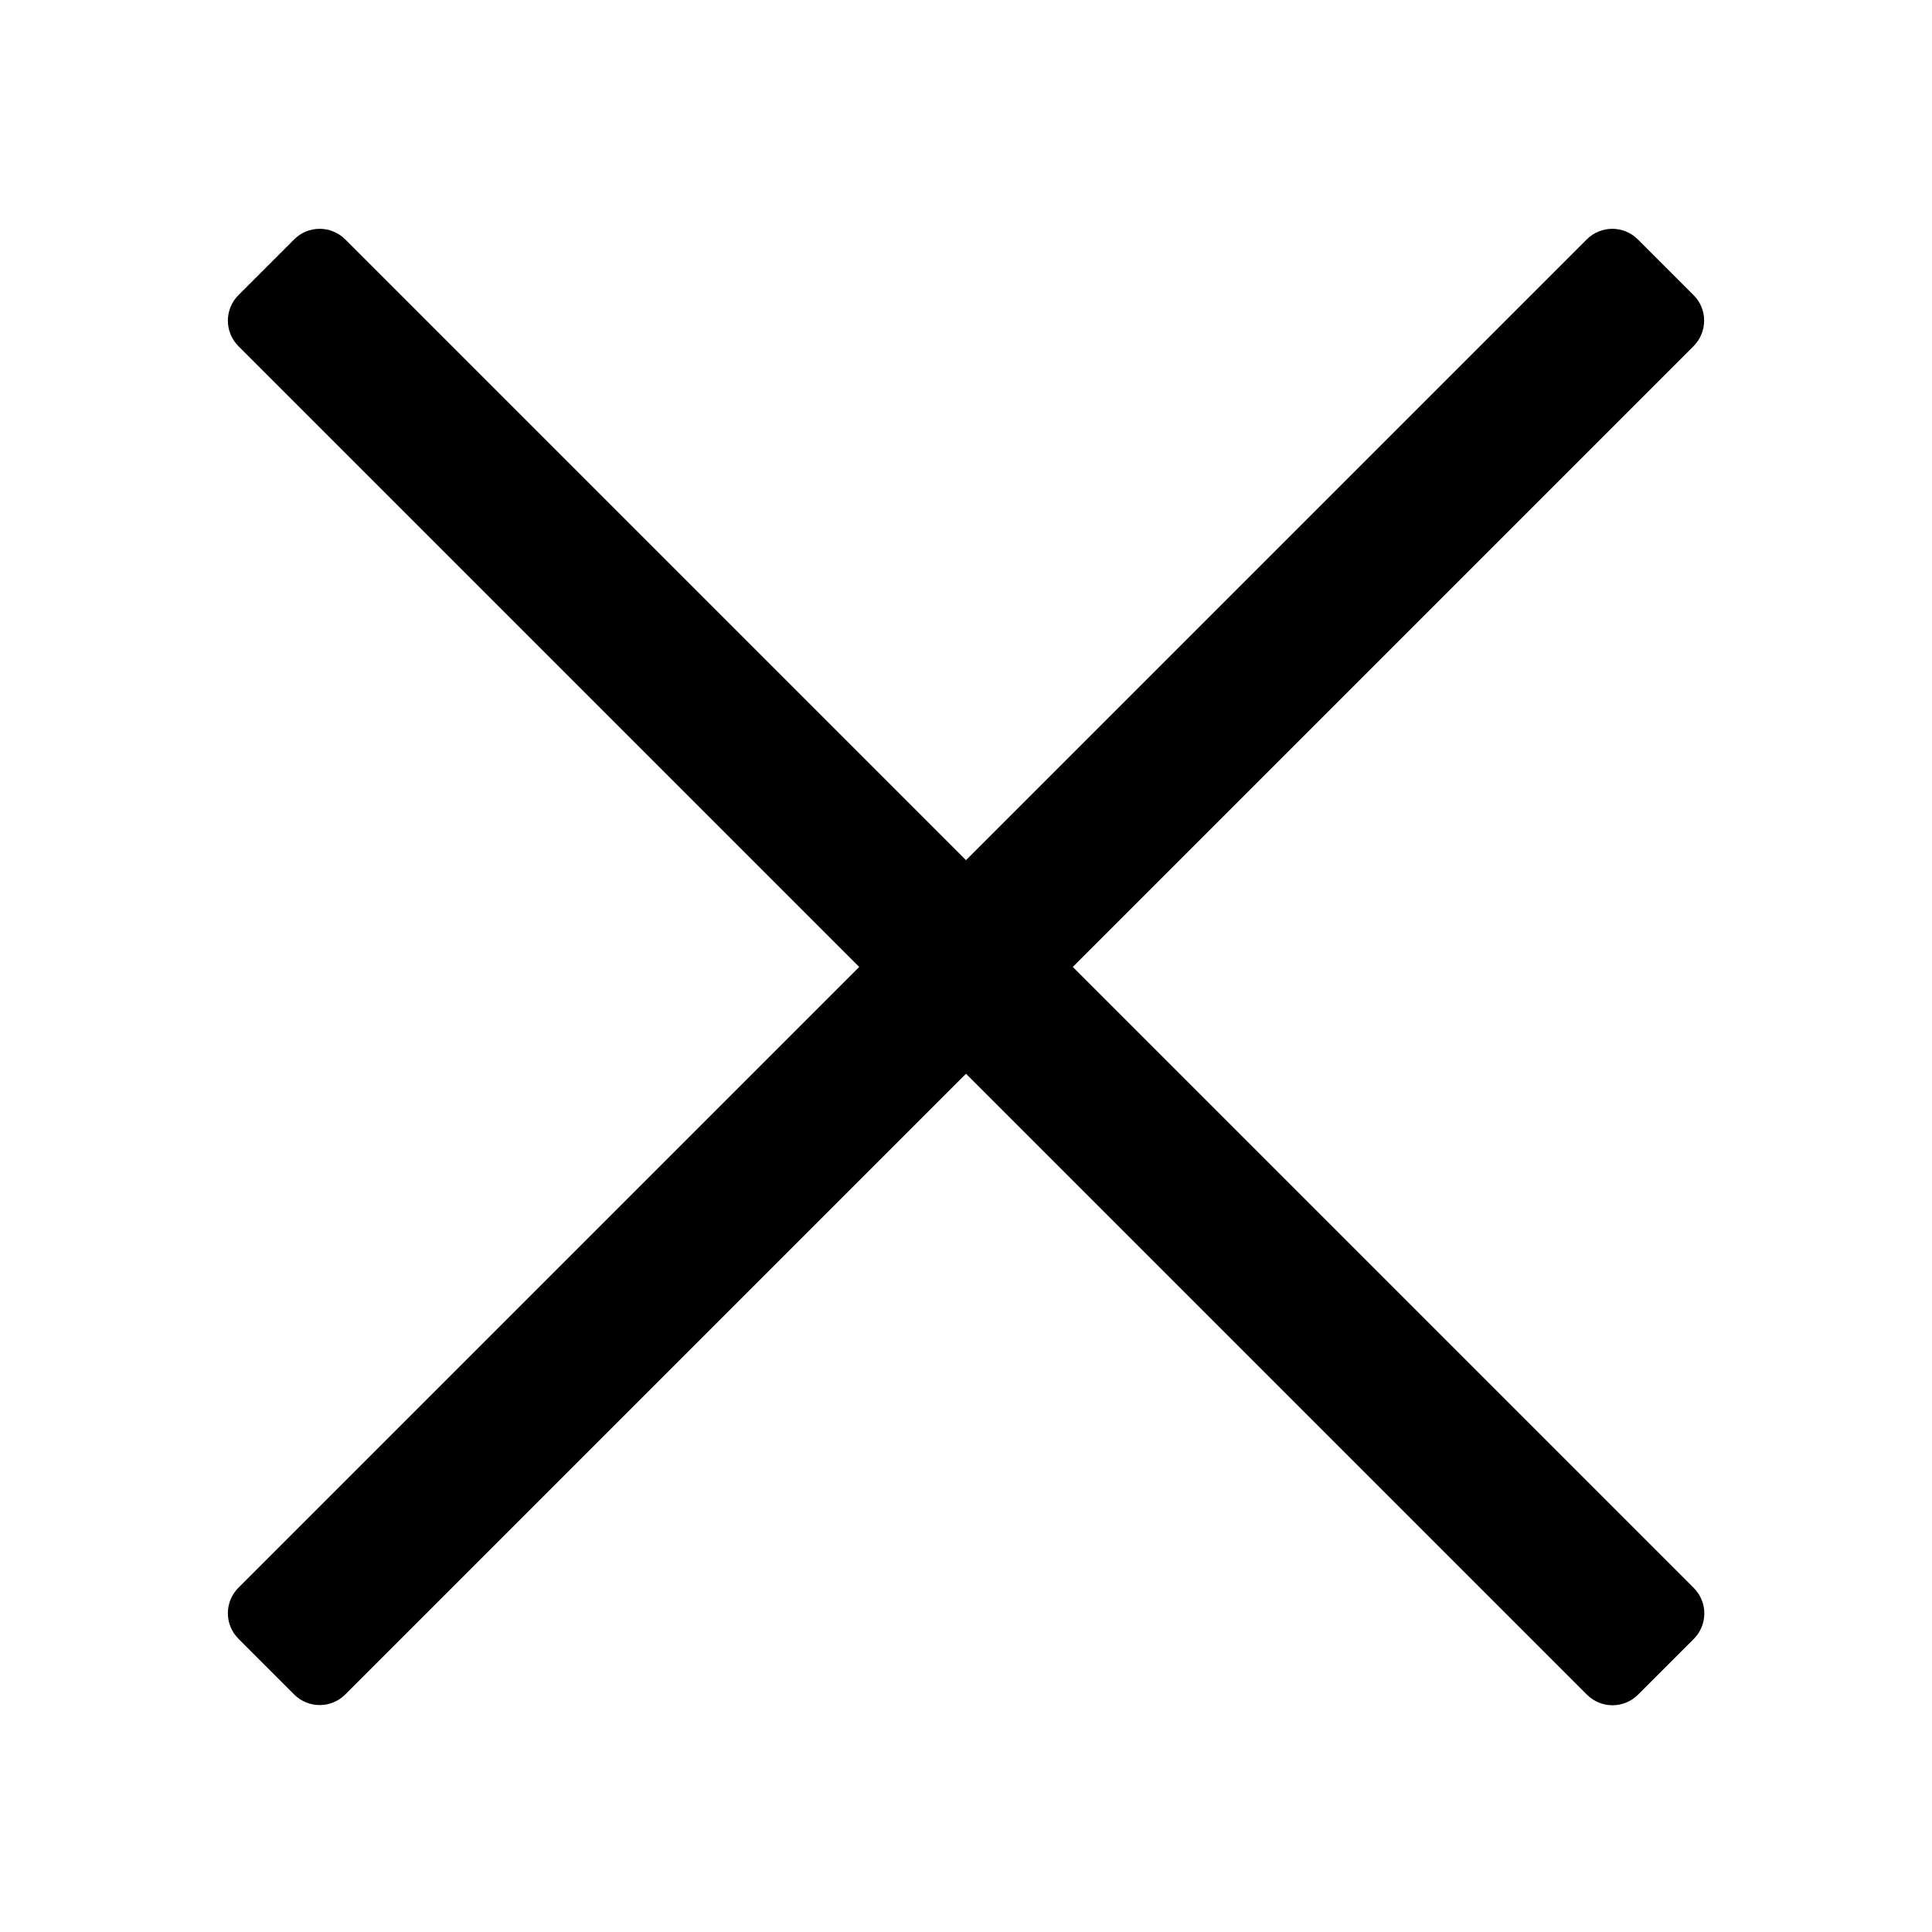
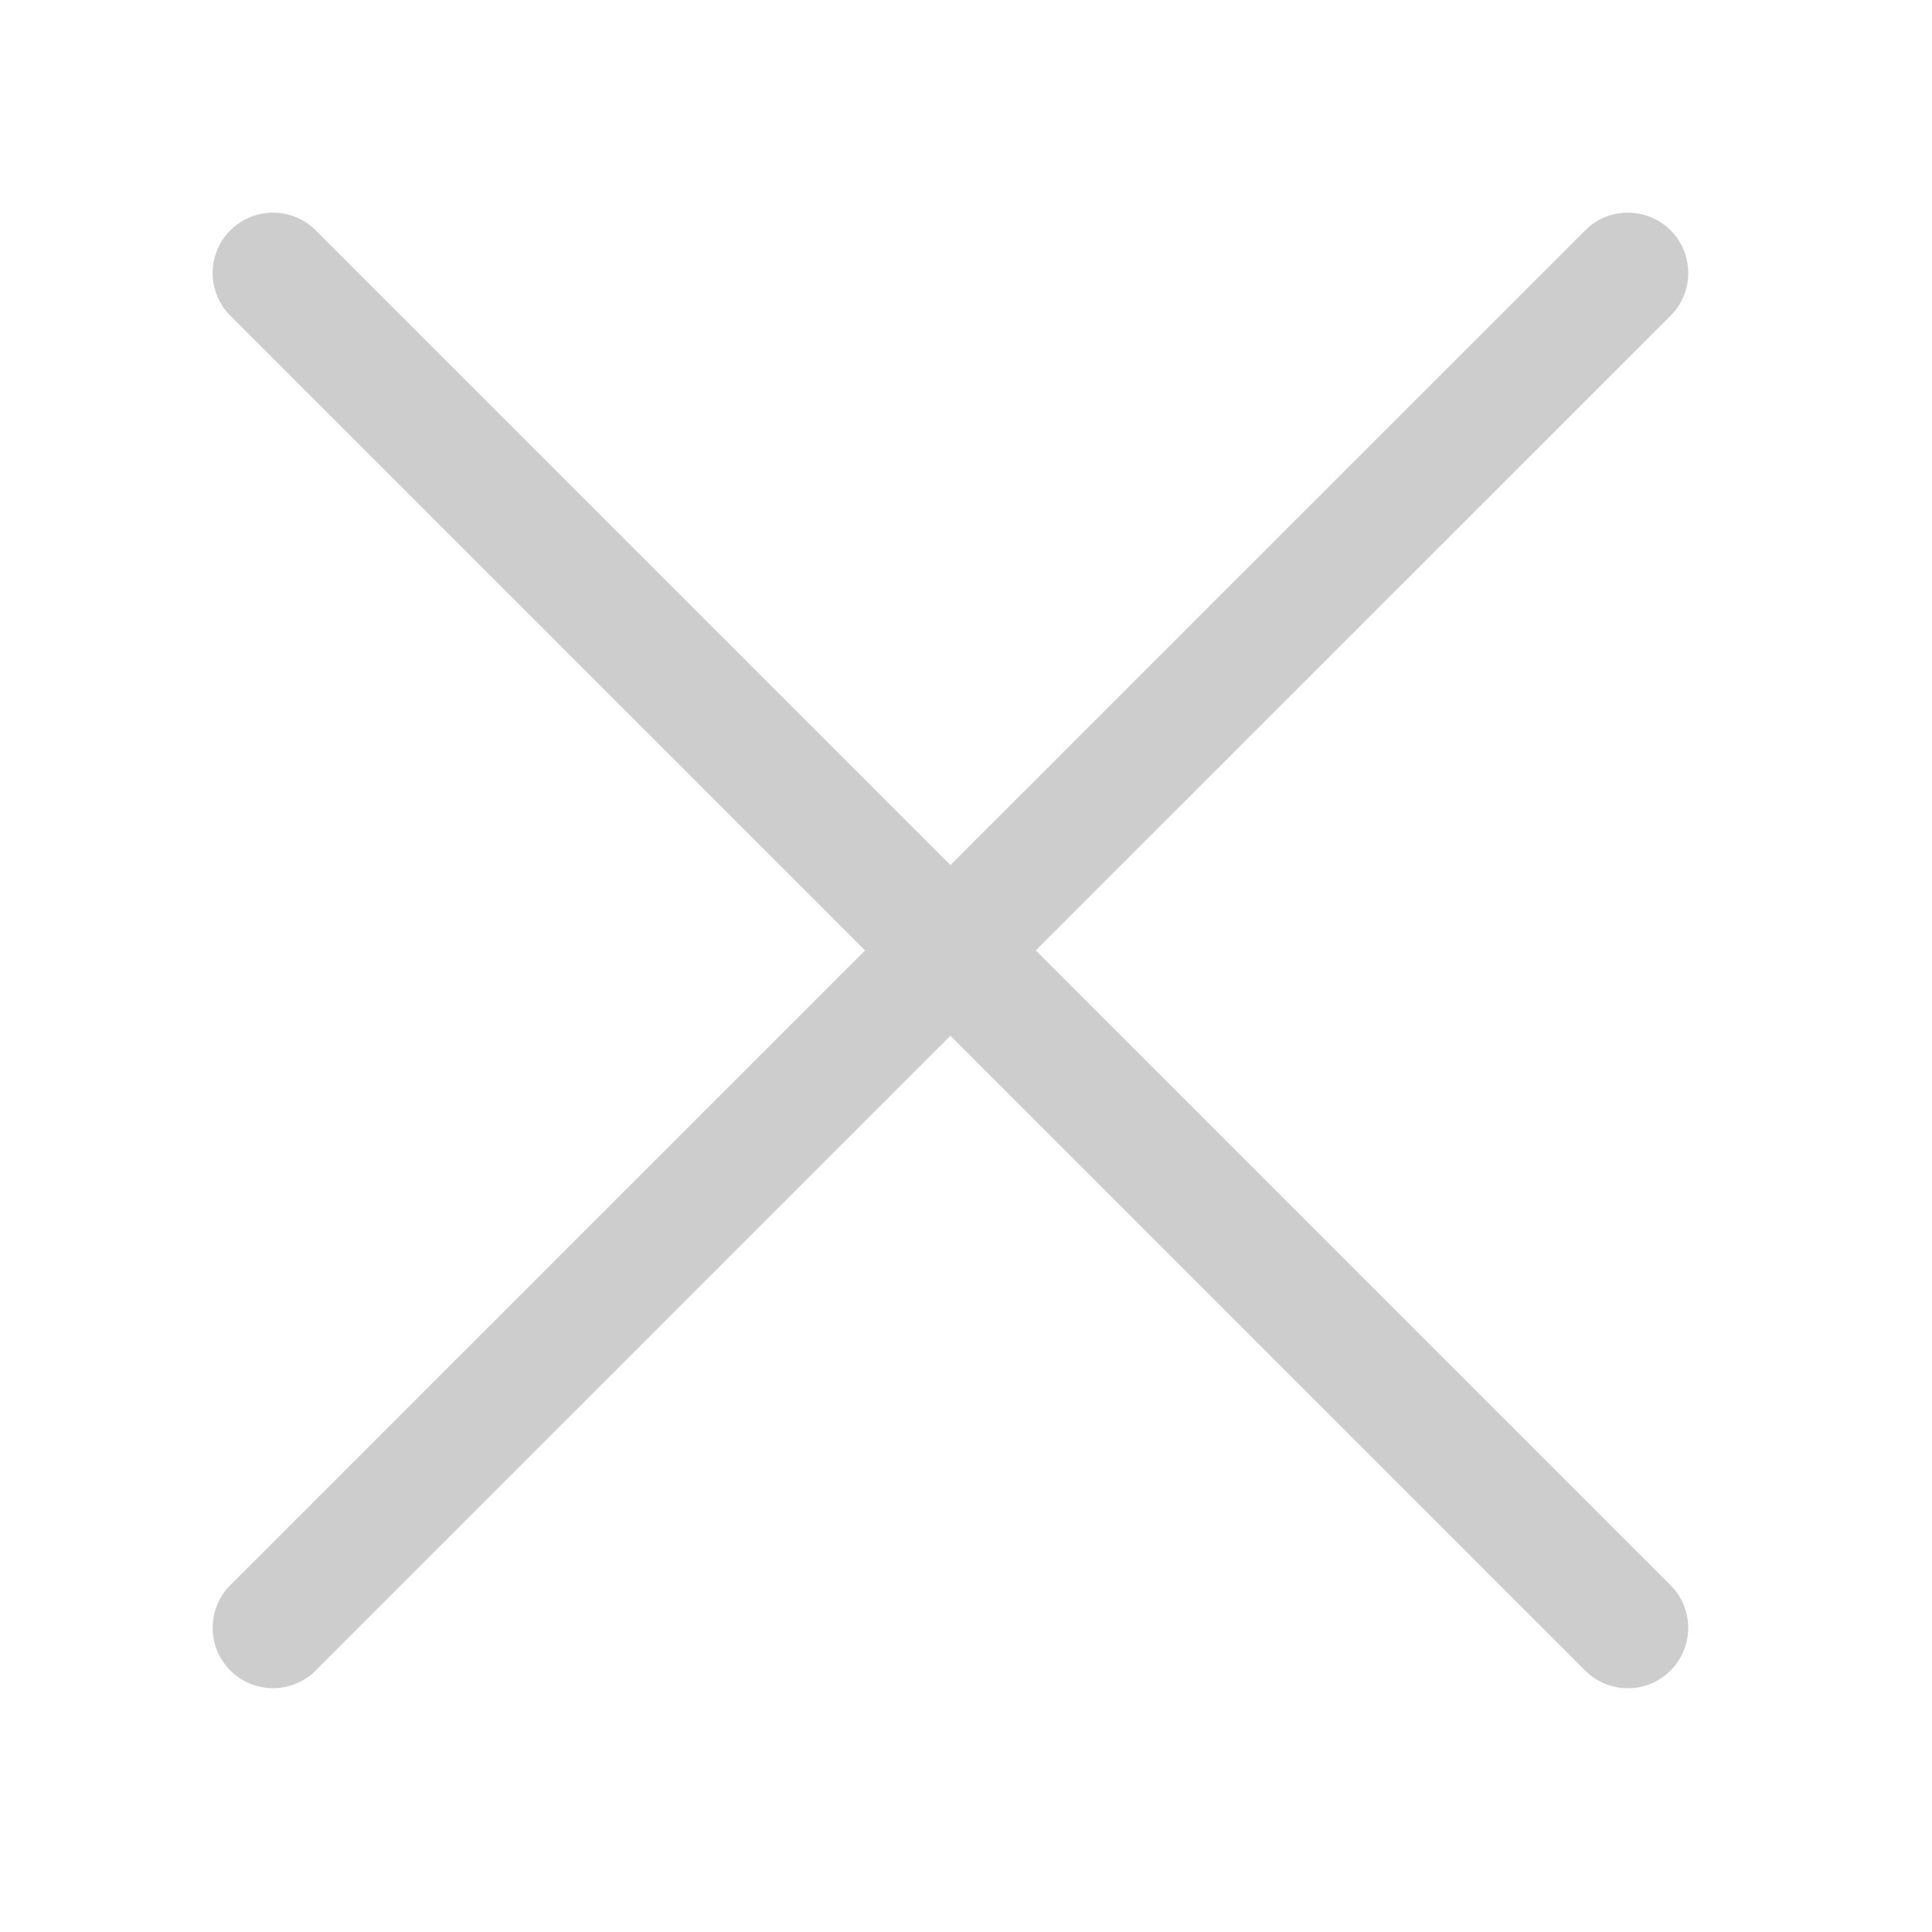
- <svg xmlns="http://www.w3.org/2000/svg" t="1719116852013" class="icon" viewBox="0 0 1024 1024" version="1.1" p-id="1673" width="200" height="200">
-   <path d="M897.6 183.5L183 898.1c-7.5 7.5-19.6 7.5-27.1 0l-29.5-29.5c-7.5-7.5-7.5-19.6 0-27.1L841 126.9c7.5-7.5 19.6-7.5 27.1 0l29.5 29.5c7.5 7.4 7.5 19.6 0 27.1z" p-id="1674" />
-   <path d="M183 126.9l714.7 714.7c7.5 7.5 7.5 19.6 0 27.1l-29.5 29.5c-7.5 7.5-19.6 7.5-27.1 0L126.4 183.5c-7.5-7.5-7.5-19.6 0-27.1l29.5-29.5c7.4-7.5 19.6-7.5 27.1 0z" p-id="1675" />
+ <svg xmlns="http://www.w3.org/2000/svg" t="1721170410386" class="icon" viewBox="0 0 1024 1024" version="1.1" p-id="4260" width="200" height="200">
+   <path d="M548.992 503.744L885.44 167.328a31.968 31.968 0 1 0-45.248-45.248L503.744 458.496 167.328 122.08a31.968 31.968 0 1 0-45.248 45.248l336.416 336.416L122.08 840.16a31.968 31.968 0 1 0 45.248 45.248l336.416-336.416L840.16 885.44a31.968 31.968 0 1 0 45.248-45.248L548.992 503.744z" p-id="4261" fill="#cdcdcd" />
</svg>
